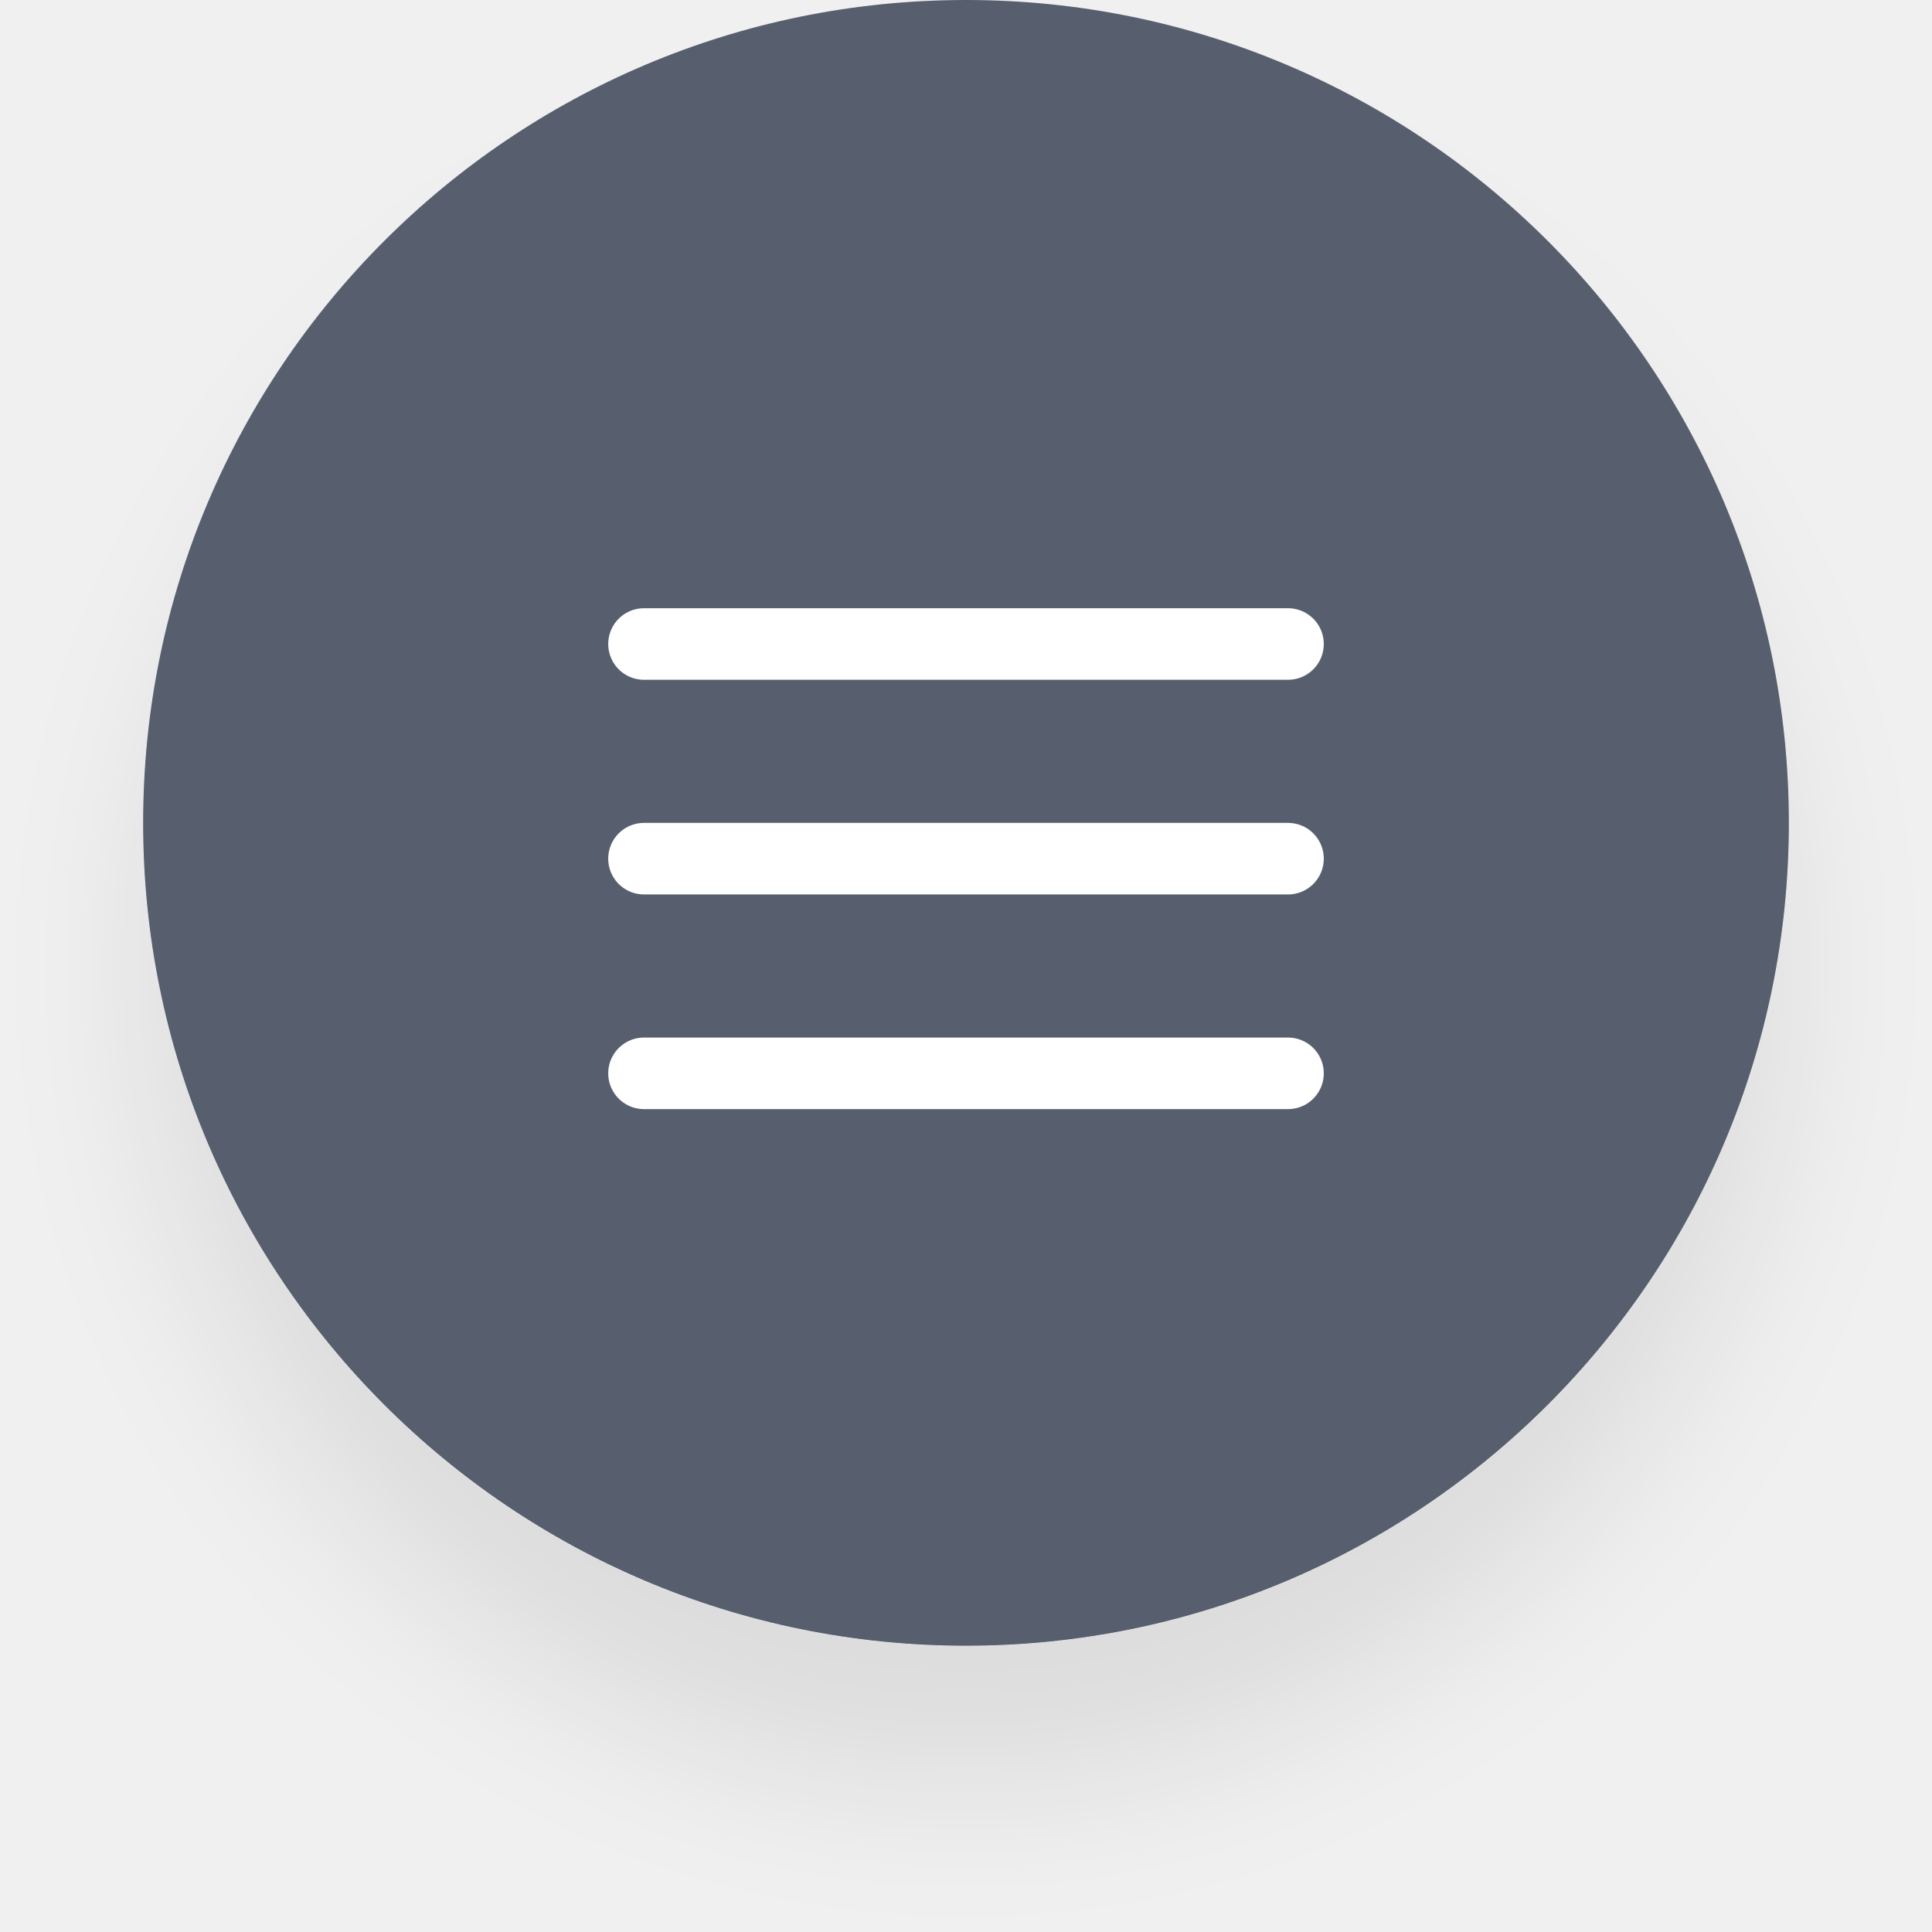
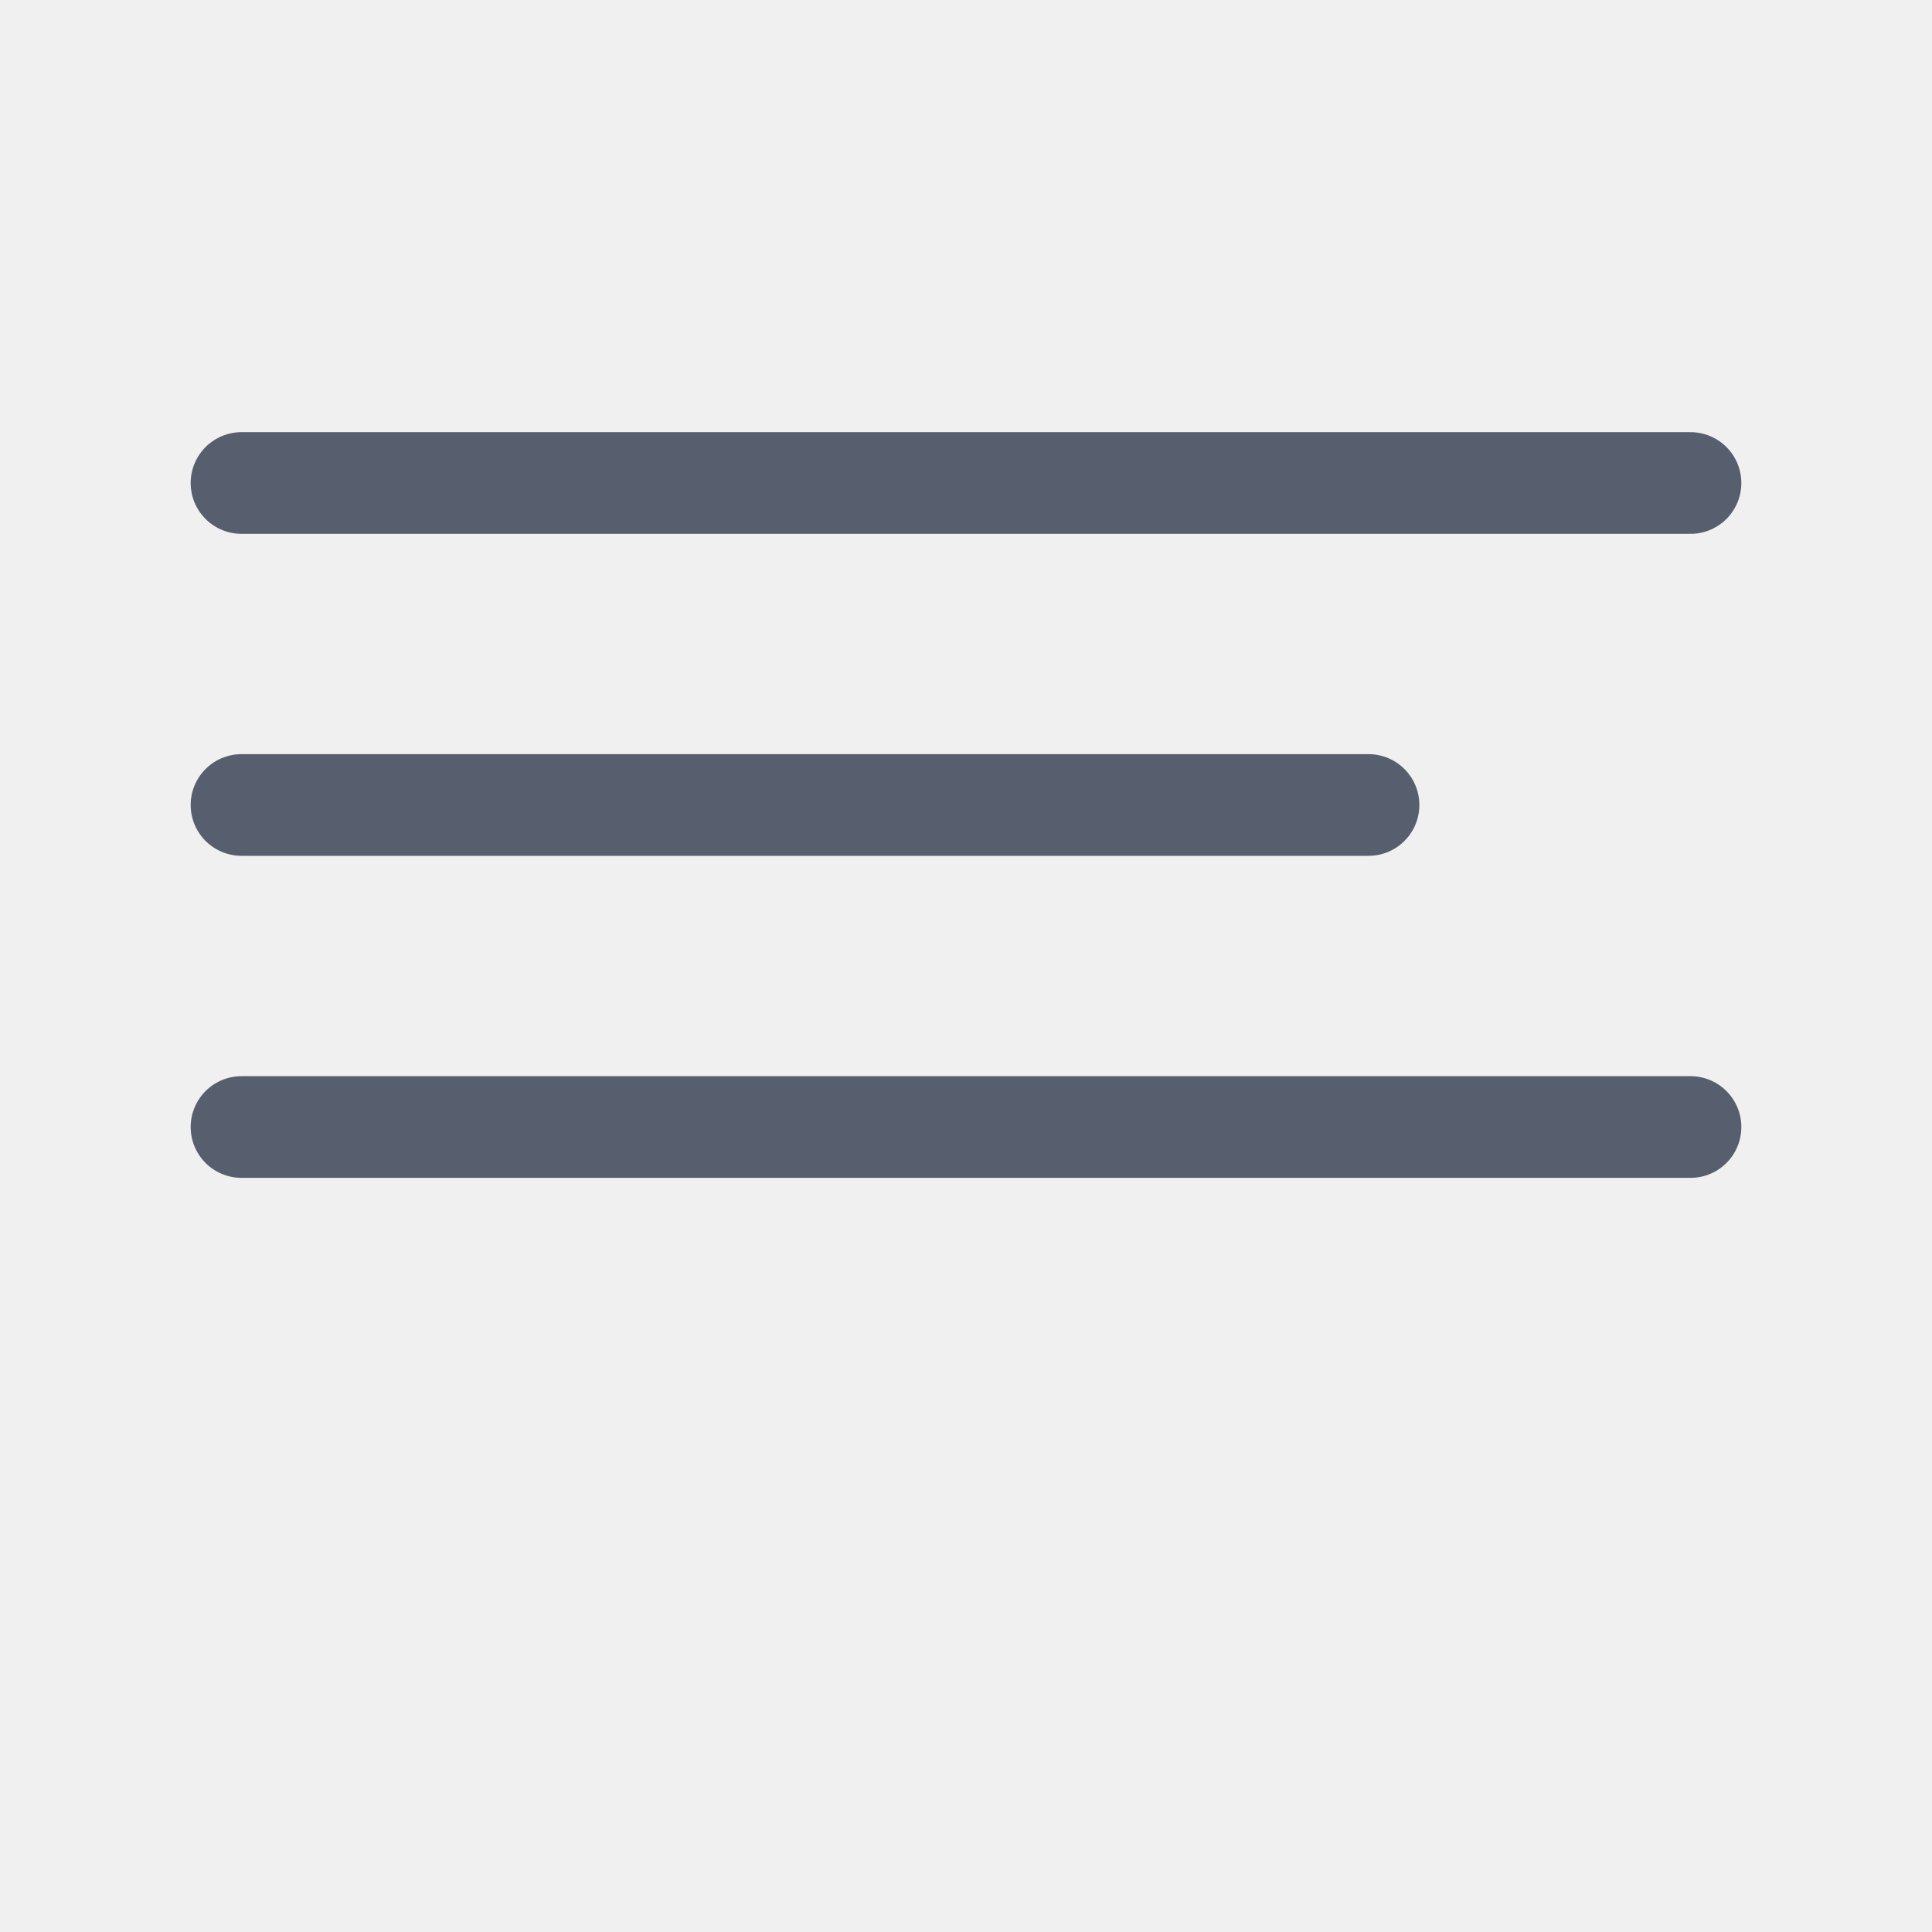
- <svg xmlns="http://www.w3.org/2000/svg" width="54" height="54" viewBox="0 0 54 54" fill="none">
-   <g filter="url(#filter0_d_14_517)">
-     <circle cx="27" cy="23" r="23" fill="#575F6E" />
-   </g>
-   <path d="M18 24H36" stroke="white" stroke-width="2" stroke-linecap="round" stroke-linejoin="round" />
-   <path d="M18 18H36" stroke="white" stroke-width="2" stroke-linecap="round" stroke-linejoin="round" />
-   <path d="M18 30H36" stroke="white" stroke-width="2" stroke-linecap="round" stroke-linejoin="round" />
-   <defs>
-     <filter id="filter0_d_14_517" x="0" y="0" width="54" height="54" filterUnits="userSpaceOnUse" color-interpolation-filters="sRGB">
-       <feFlood flood-opacity="0" result="BackgroundImageFix" />
-       <feColorMatrix in="SourceAlpha" type="matrix" values="0 0 0 0 0 0 0 0 0 0 0 0 0 0 0 0 0 0 127 0" result="hardAlpha" />
-       <feOffset dy="4" />
-       <feGaussianBlur stdDeviation="2" />
-       <feComposite in2="hardAlpha" operator="out" />
-       <feColorMatrix type="matrix" values="0 0 0 0 0 0 0 0 0 0 0 0 0 0 0 0 0 0 0.08 0" />
-       <feBlend mode="normal" in2="BackgroundImageFix" result="effect1_dropShadow_14_517" />
-       <feBlend mode="normal" in="SourceGraphic" in2="effect1_dropShadow_14_517" result="shape" />
-     </filter>
-   </defs>
+ <svg xmlns="http://www.w3.org/2000/svg" width="48" height="48" viewBox="0 0 38 38" fill="none">
+   <path d="M26.917 15.833H4.75" stroke="#575F6E" stroke-width="2" stroke-linecap="round" stroke-linejoin="round" />
+   <path d="M33.25 9.5H4.75" stroke="#575F6E" stroke-width="2" stroke-linecap="round" stroke-linejoin="round" />
+   <path d="M33.25 22.167H4.75" stroke="#575F6E" stroke-width="2" stroke-linecap="round" stroke-linejoin="round" />
</svg>
